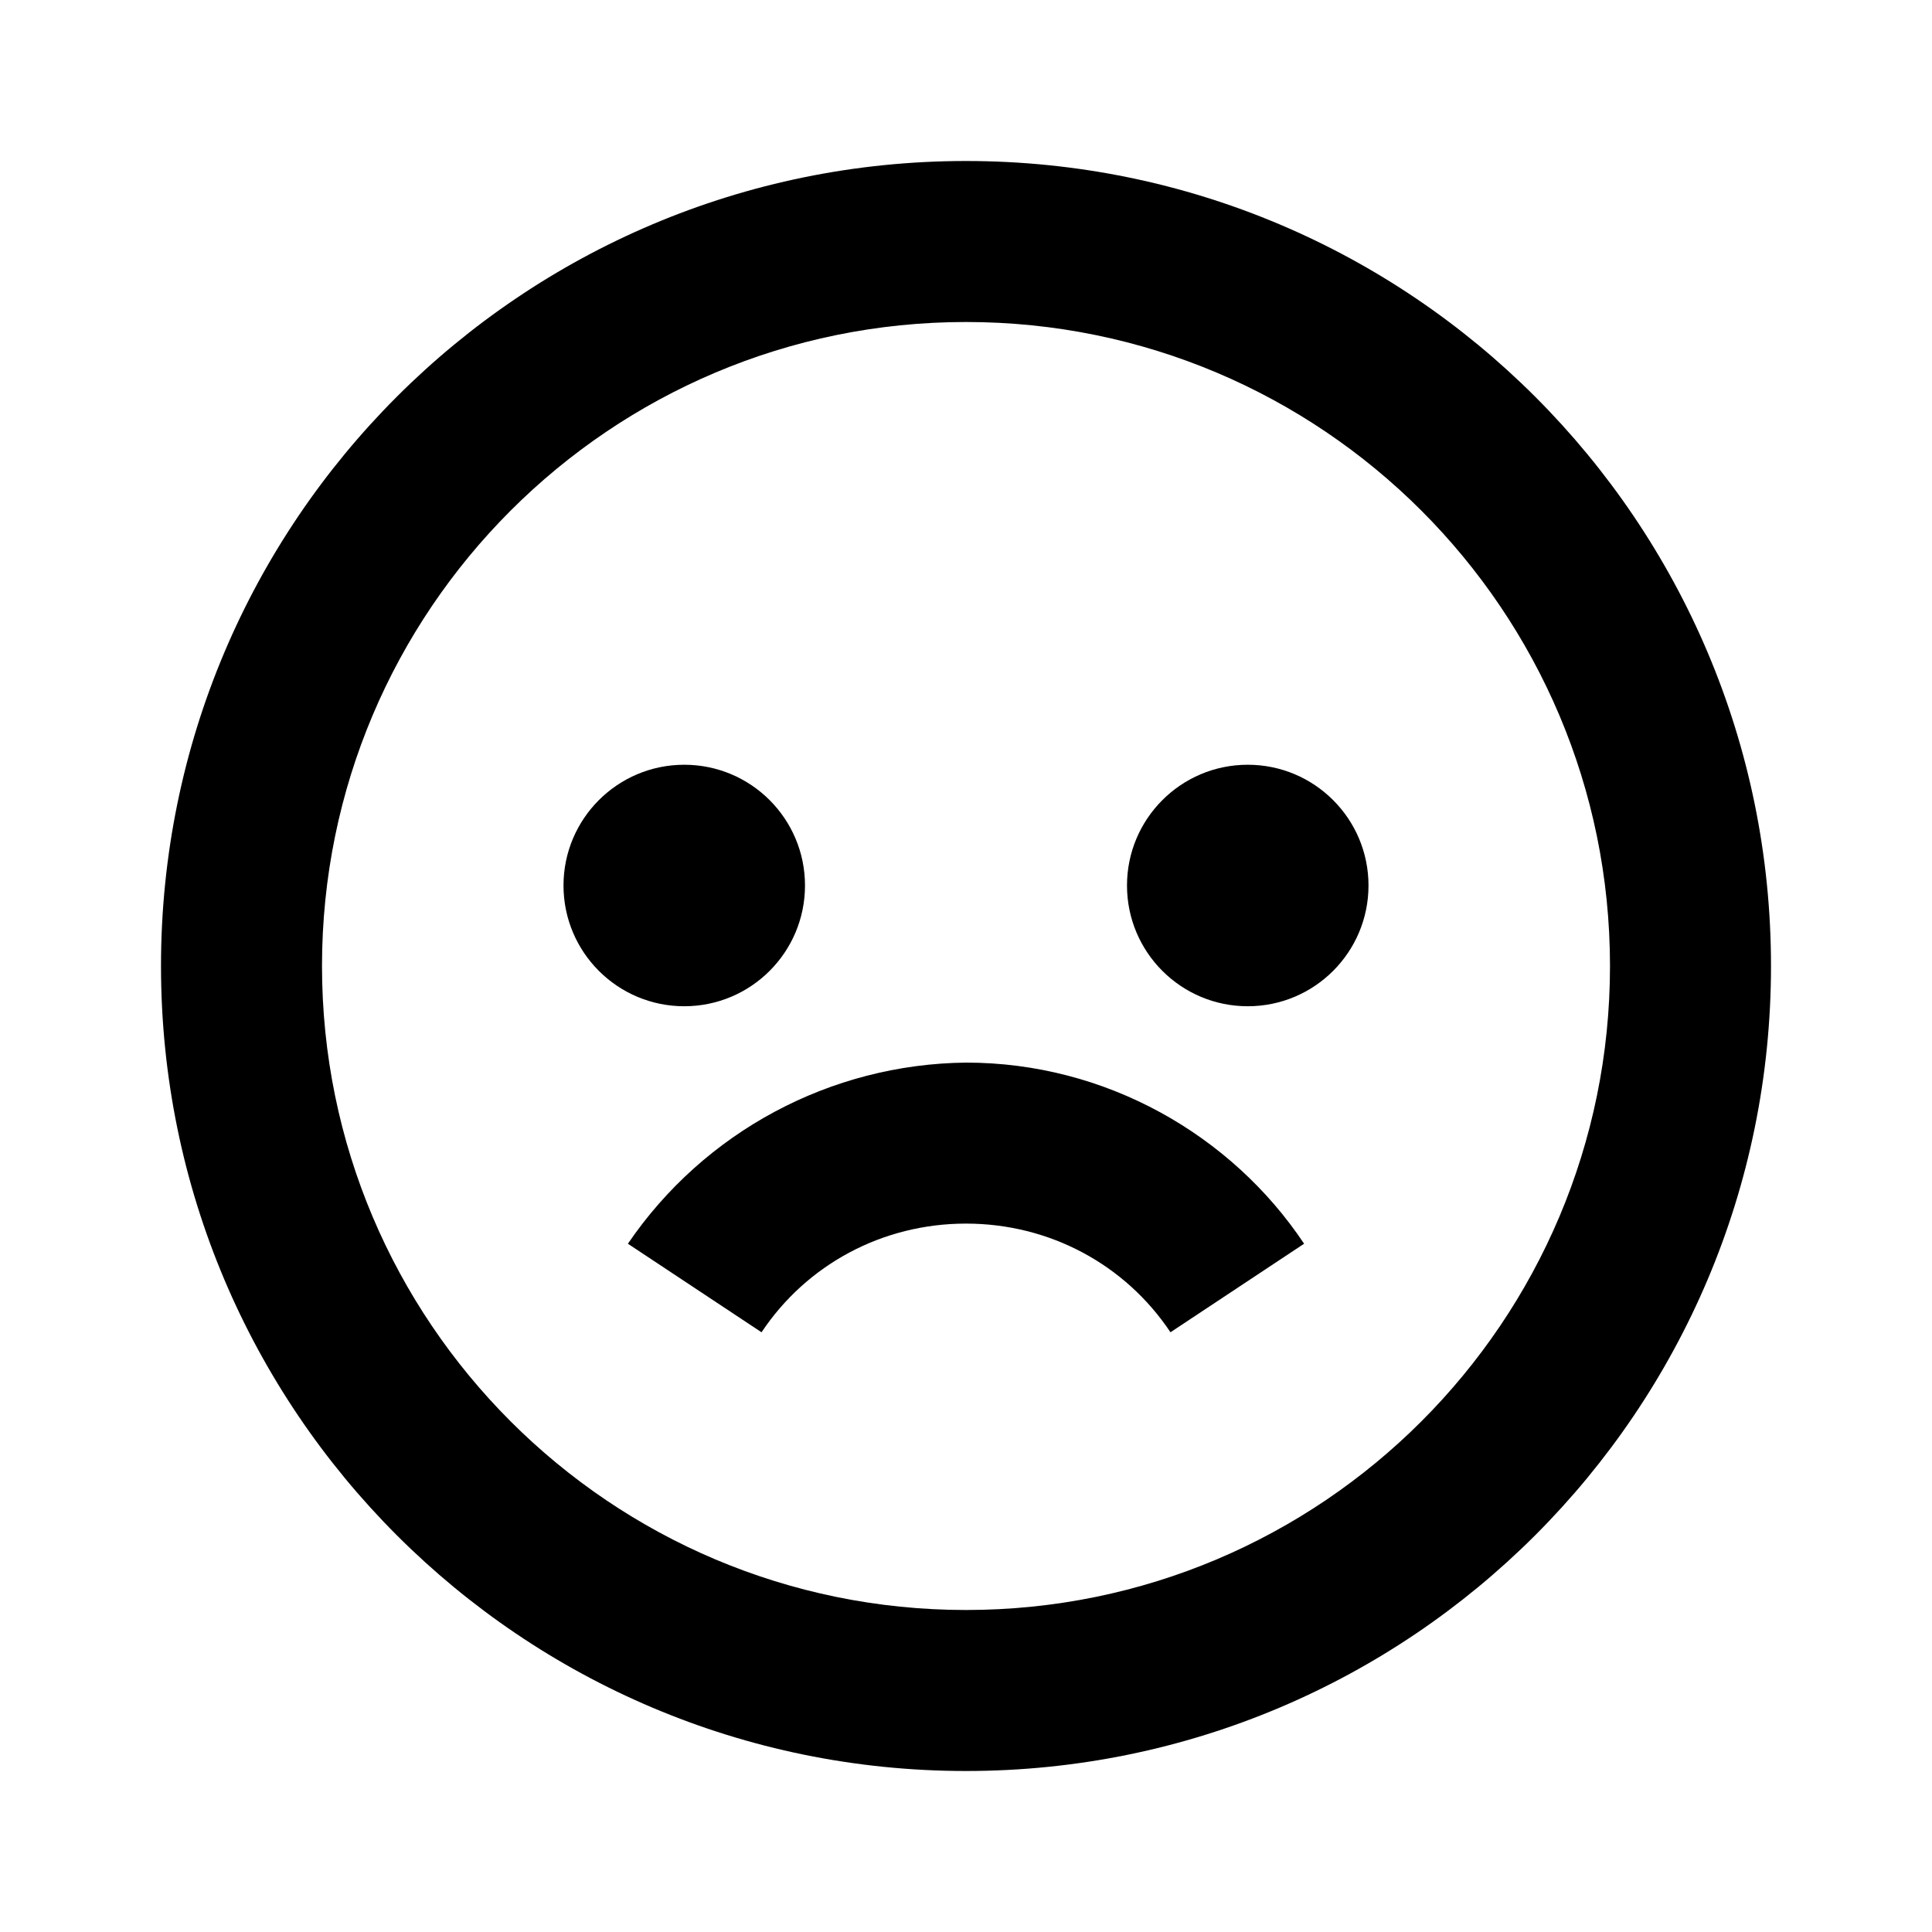
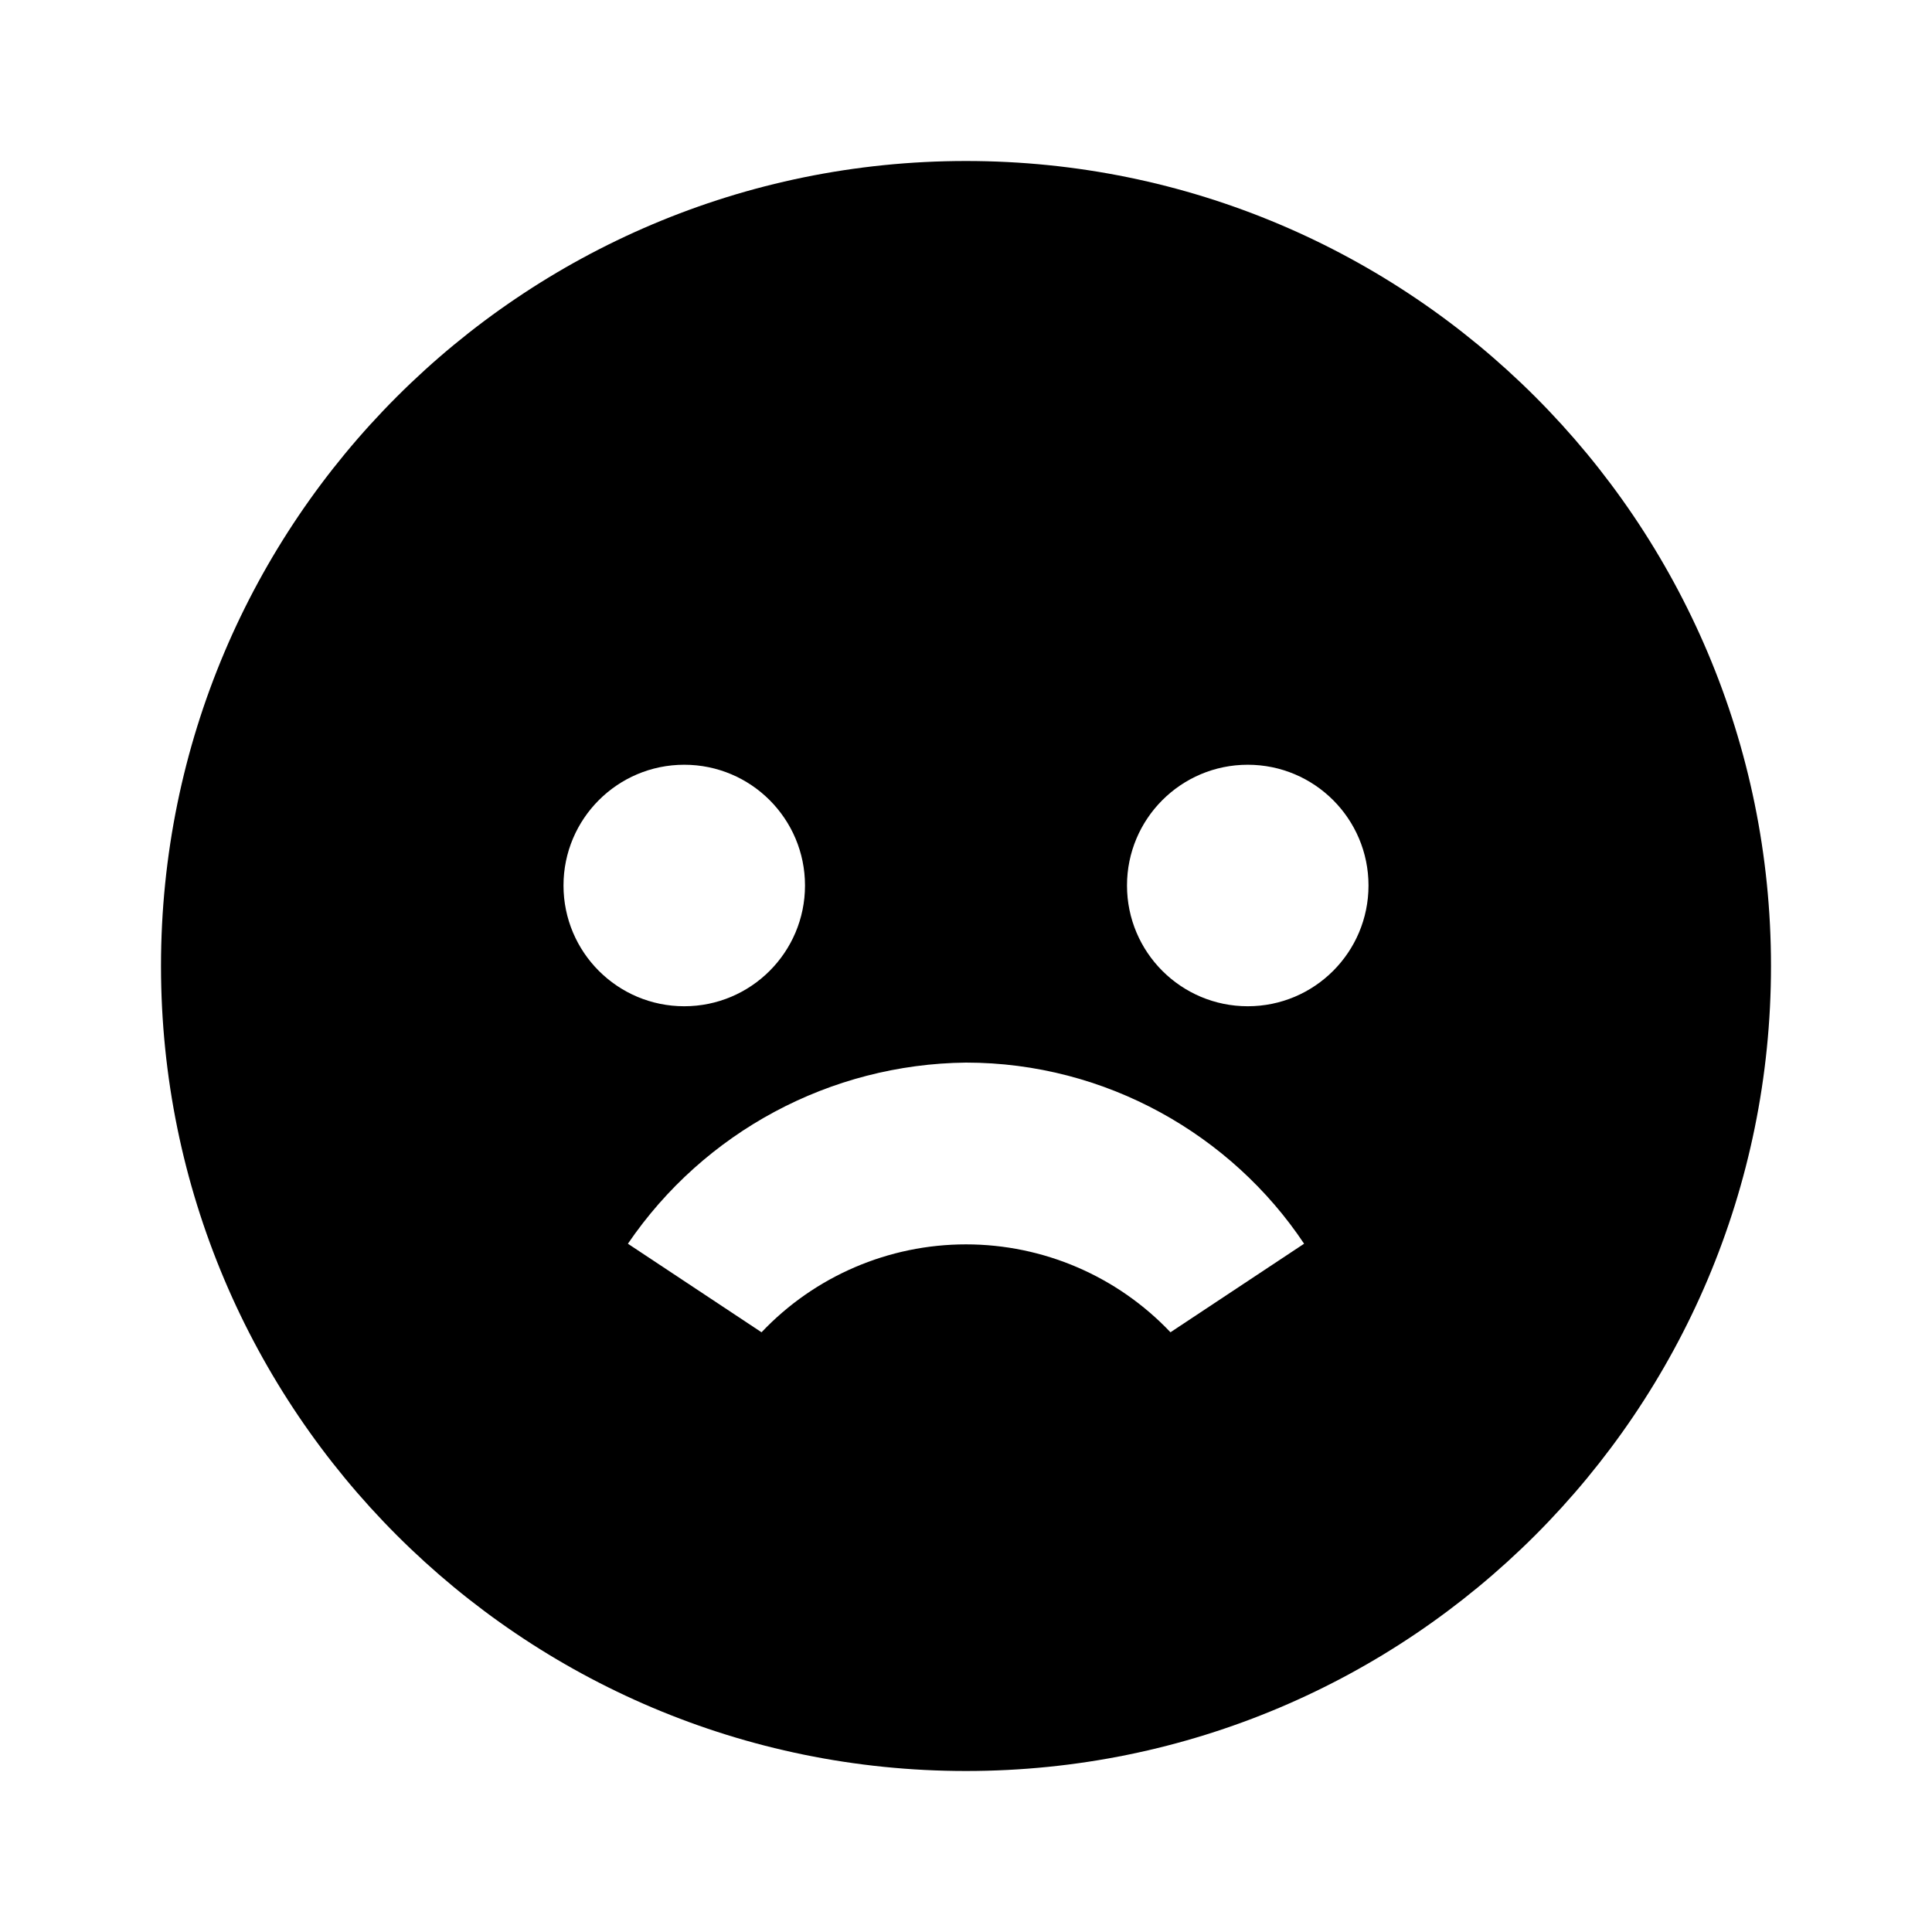
- <svg xmlns="http://www.w3.org/2000/svg" viewBox="0 0 24 24" fill="currentColor">
-   <path fill-rule="evenodd" d="M12 2C6.477 2 2 6.477 2 12s4.477 10 10 10 10-4.477 10-10S17.523 2 12 2Zm0 2a8 8 0 1 0 0 16 8 8 0 0 0 0-16Zm-3.5 5.5a1.5 1.5 0 1 0 0 3 1.5 1.5 0 0 0 0-3Zm7 0a1.5 1.5 0 1 0 0 3 1.5 1.5 0 0 0 0-3ZM12 13.2c1.74 0 3.3.9 4.2 2.25l-1.66 1.1c-.56-.84-1.5-1.35-2.54-1.35s-1.98.51-2.54 1.35l-1.66-1.1A5.15 5.15 0 0 1 12 13.2Z" clip-rule="evenodd" />
+ <svg xmlns="http://www.w3.org/2000/svg" viewBox="0 0 24 24" fill="#000">
+   <path fill-rule="evenodd" d="M12 2C6.477 2 2 6.477 2 12s4.477 10 10 10 10-4.477 10-10S17.523 2 12 2Zm-3.5 7.5a1.5 1.5 0 1 1 0 3 1.5 1.5 0 0 1 0-3Zm7 0a1.5 1.5 0 1 1 0 3 1.5 1.5 0 0 1 0-3ZM12 13.2c1.74 0 3.3.9 4.2 2.25l-1.66 1.1a3.5 3.5 0 0 0-5.08 0l-1.66-1.1A5.15 5.15 0 0 1 12 13.2Z" clip-rule="evenodd" />
</svg>
